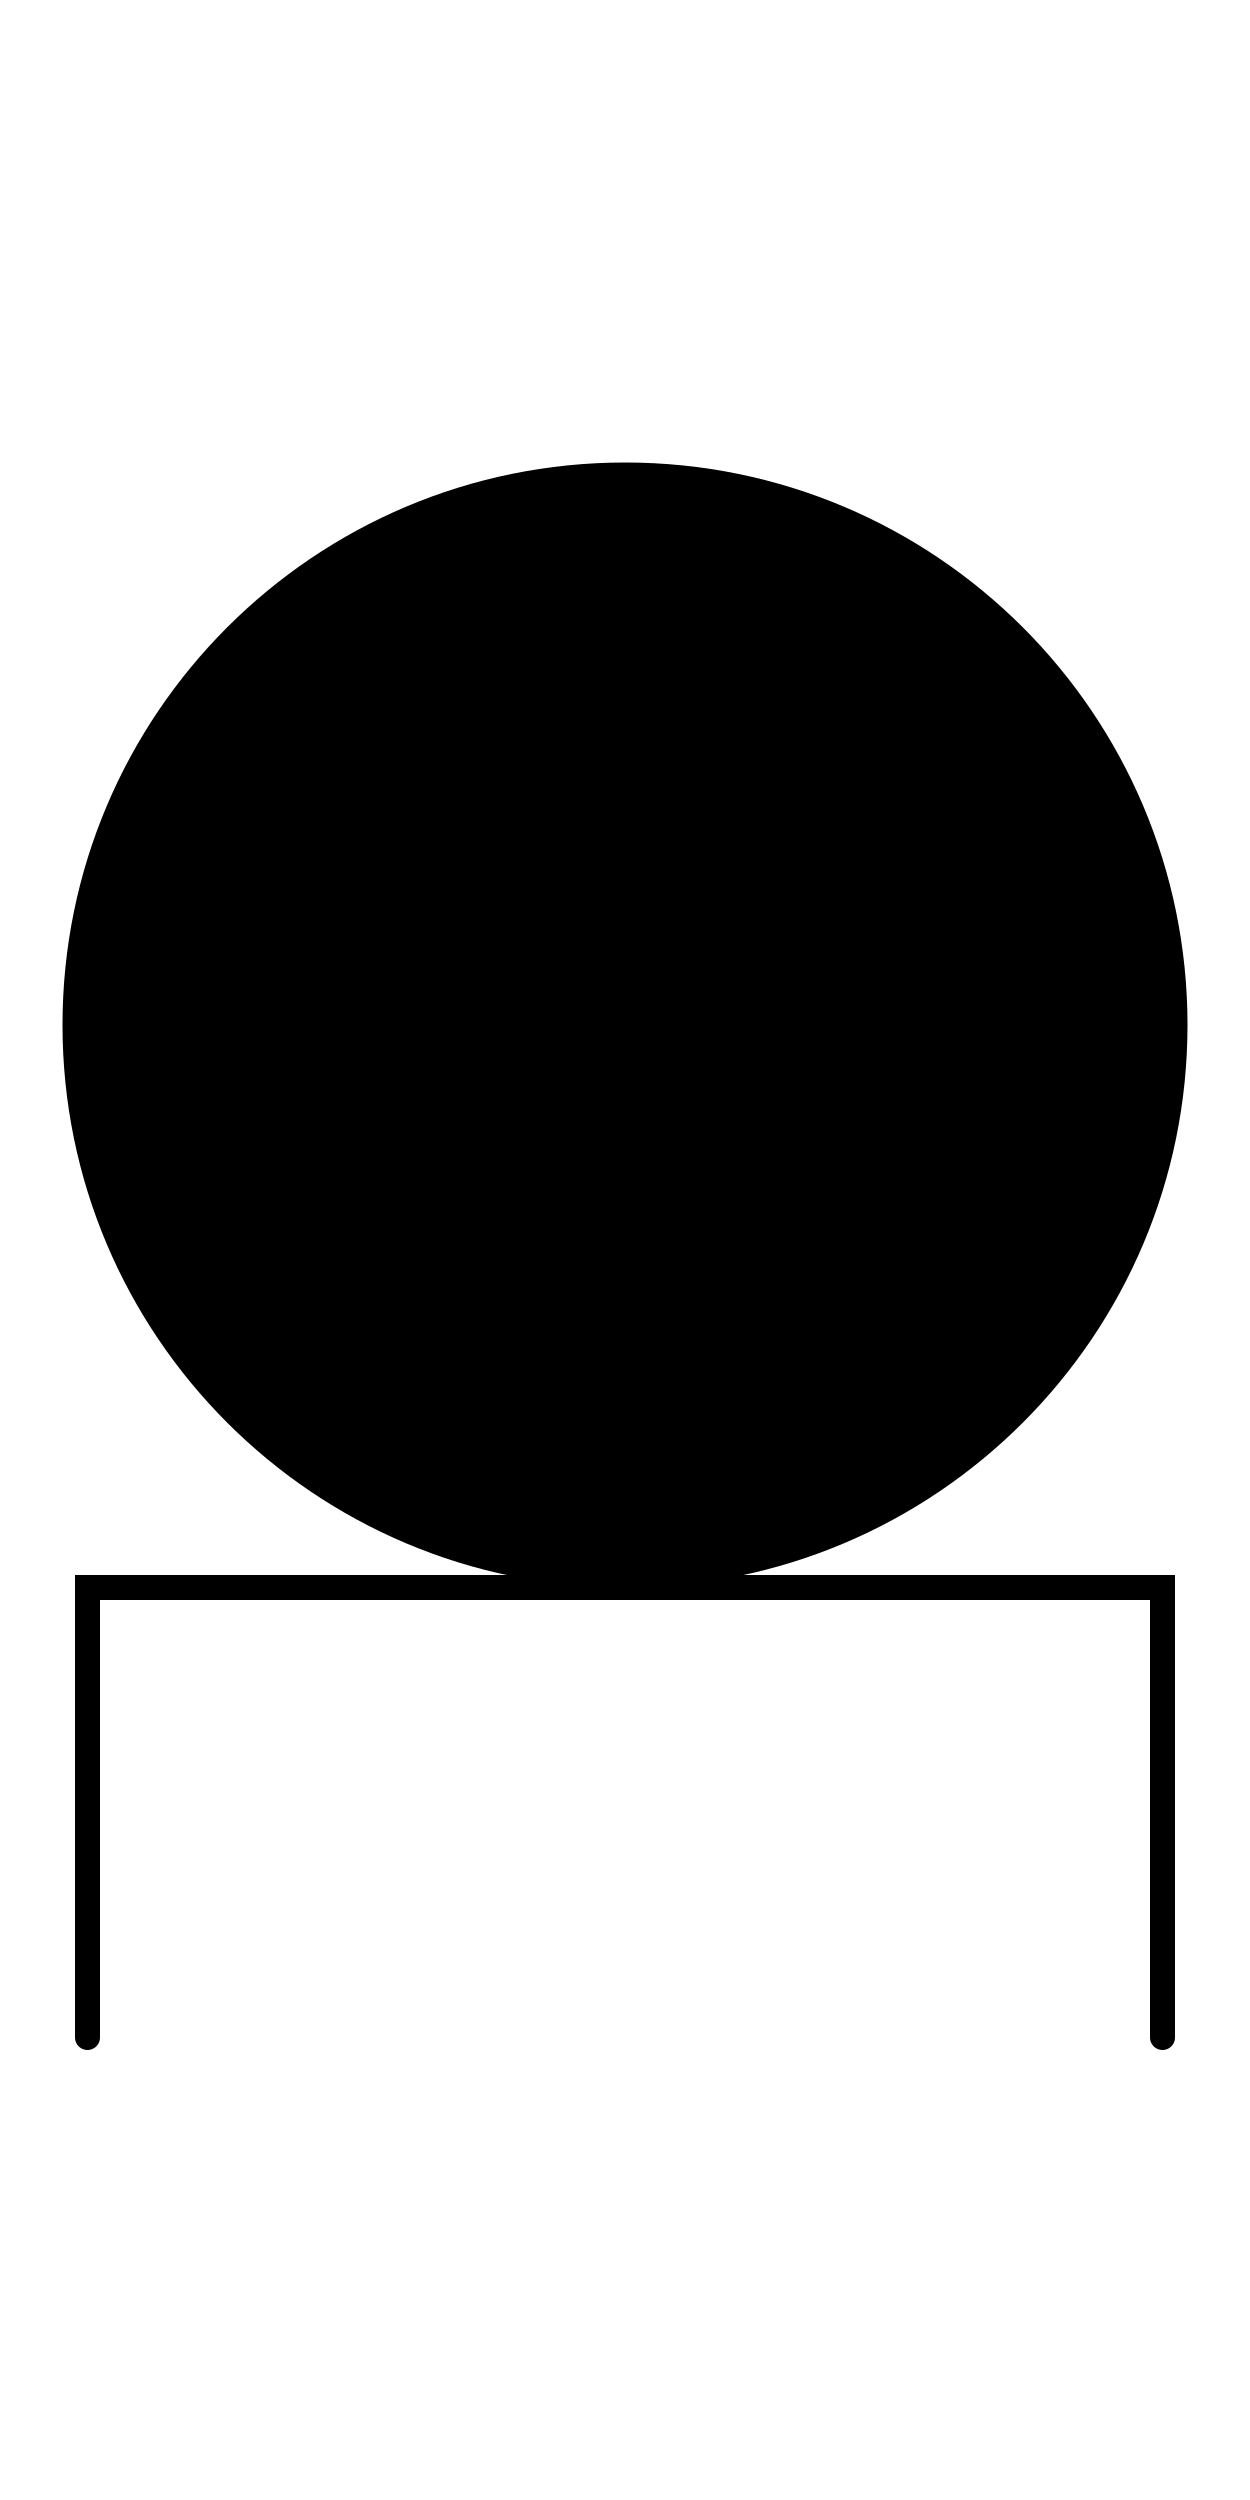
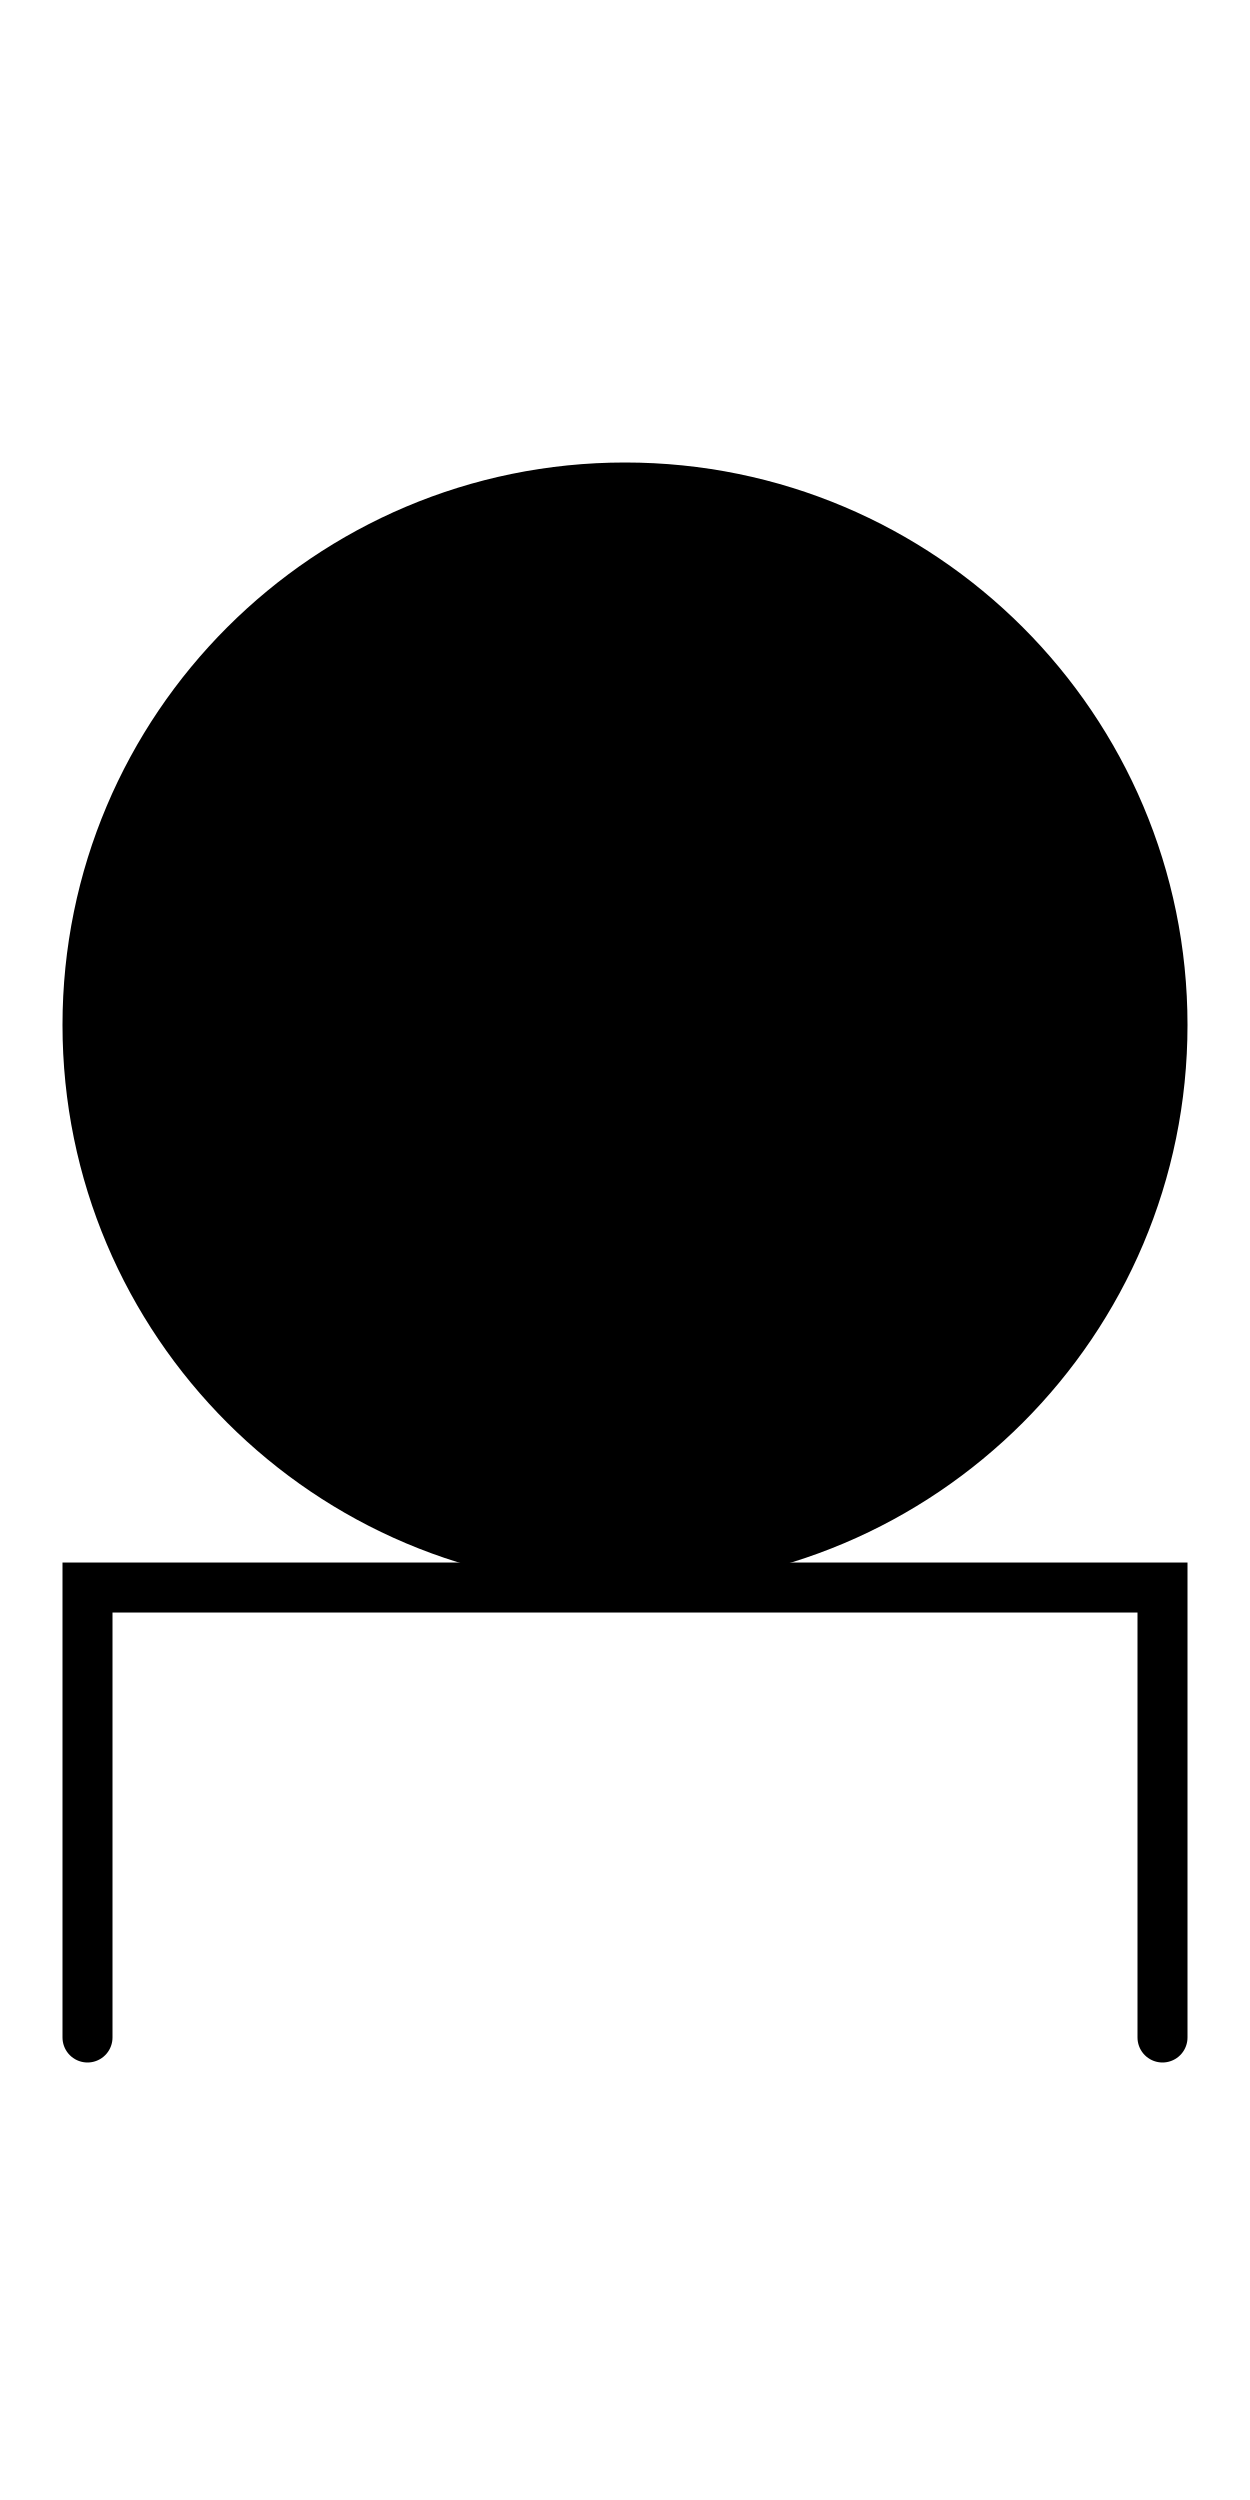
<svg xmlns="http://www.w3.org/2000/svg" version="1.1" id="text_top" x="0px" y="0px" viewBox="0 0 50 100" style="enable-background:new 0 0 50 100;" xml:space="preserve">
  <style type="text/css">
- 	.st0{fill:none;stroke:#000000;stroke-linecap:round;stroke-miterlimit:10;}
+ 	.st0{fill:none;stroke:#000000;stroke-width:2;stroke-linecap:round;stroke-miterlimit:10;}
</style>
  <circle cx="25" cy="41" r="22.5" />
  <polyline class="st0" points="3.5,81.5 3.5,63.5 46.5,63.5 46.5,81.5 " />
</svg>
